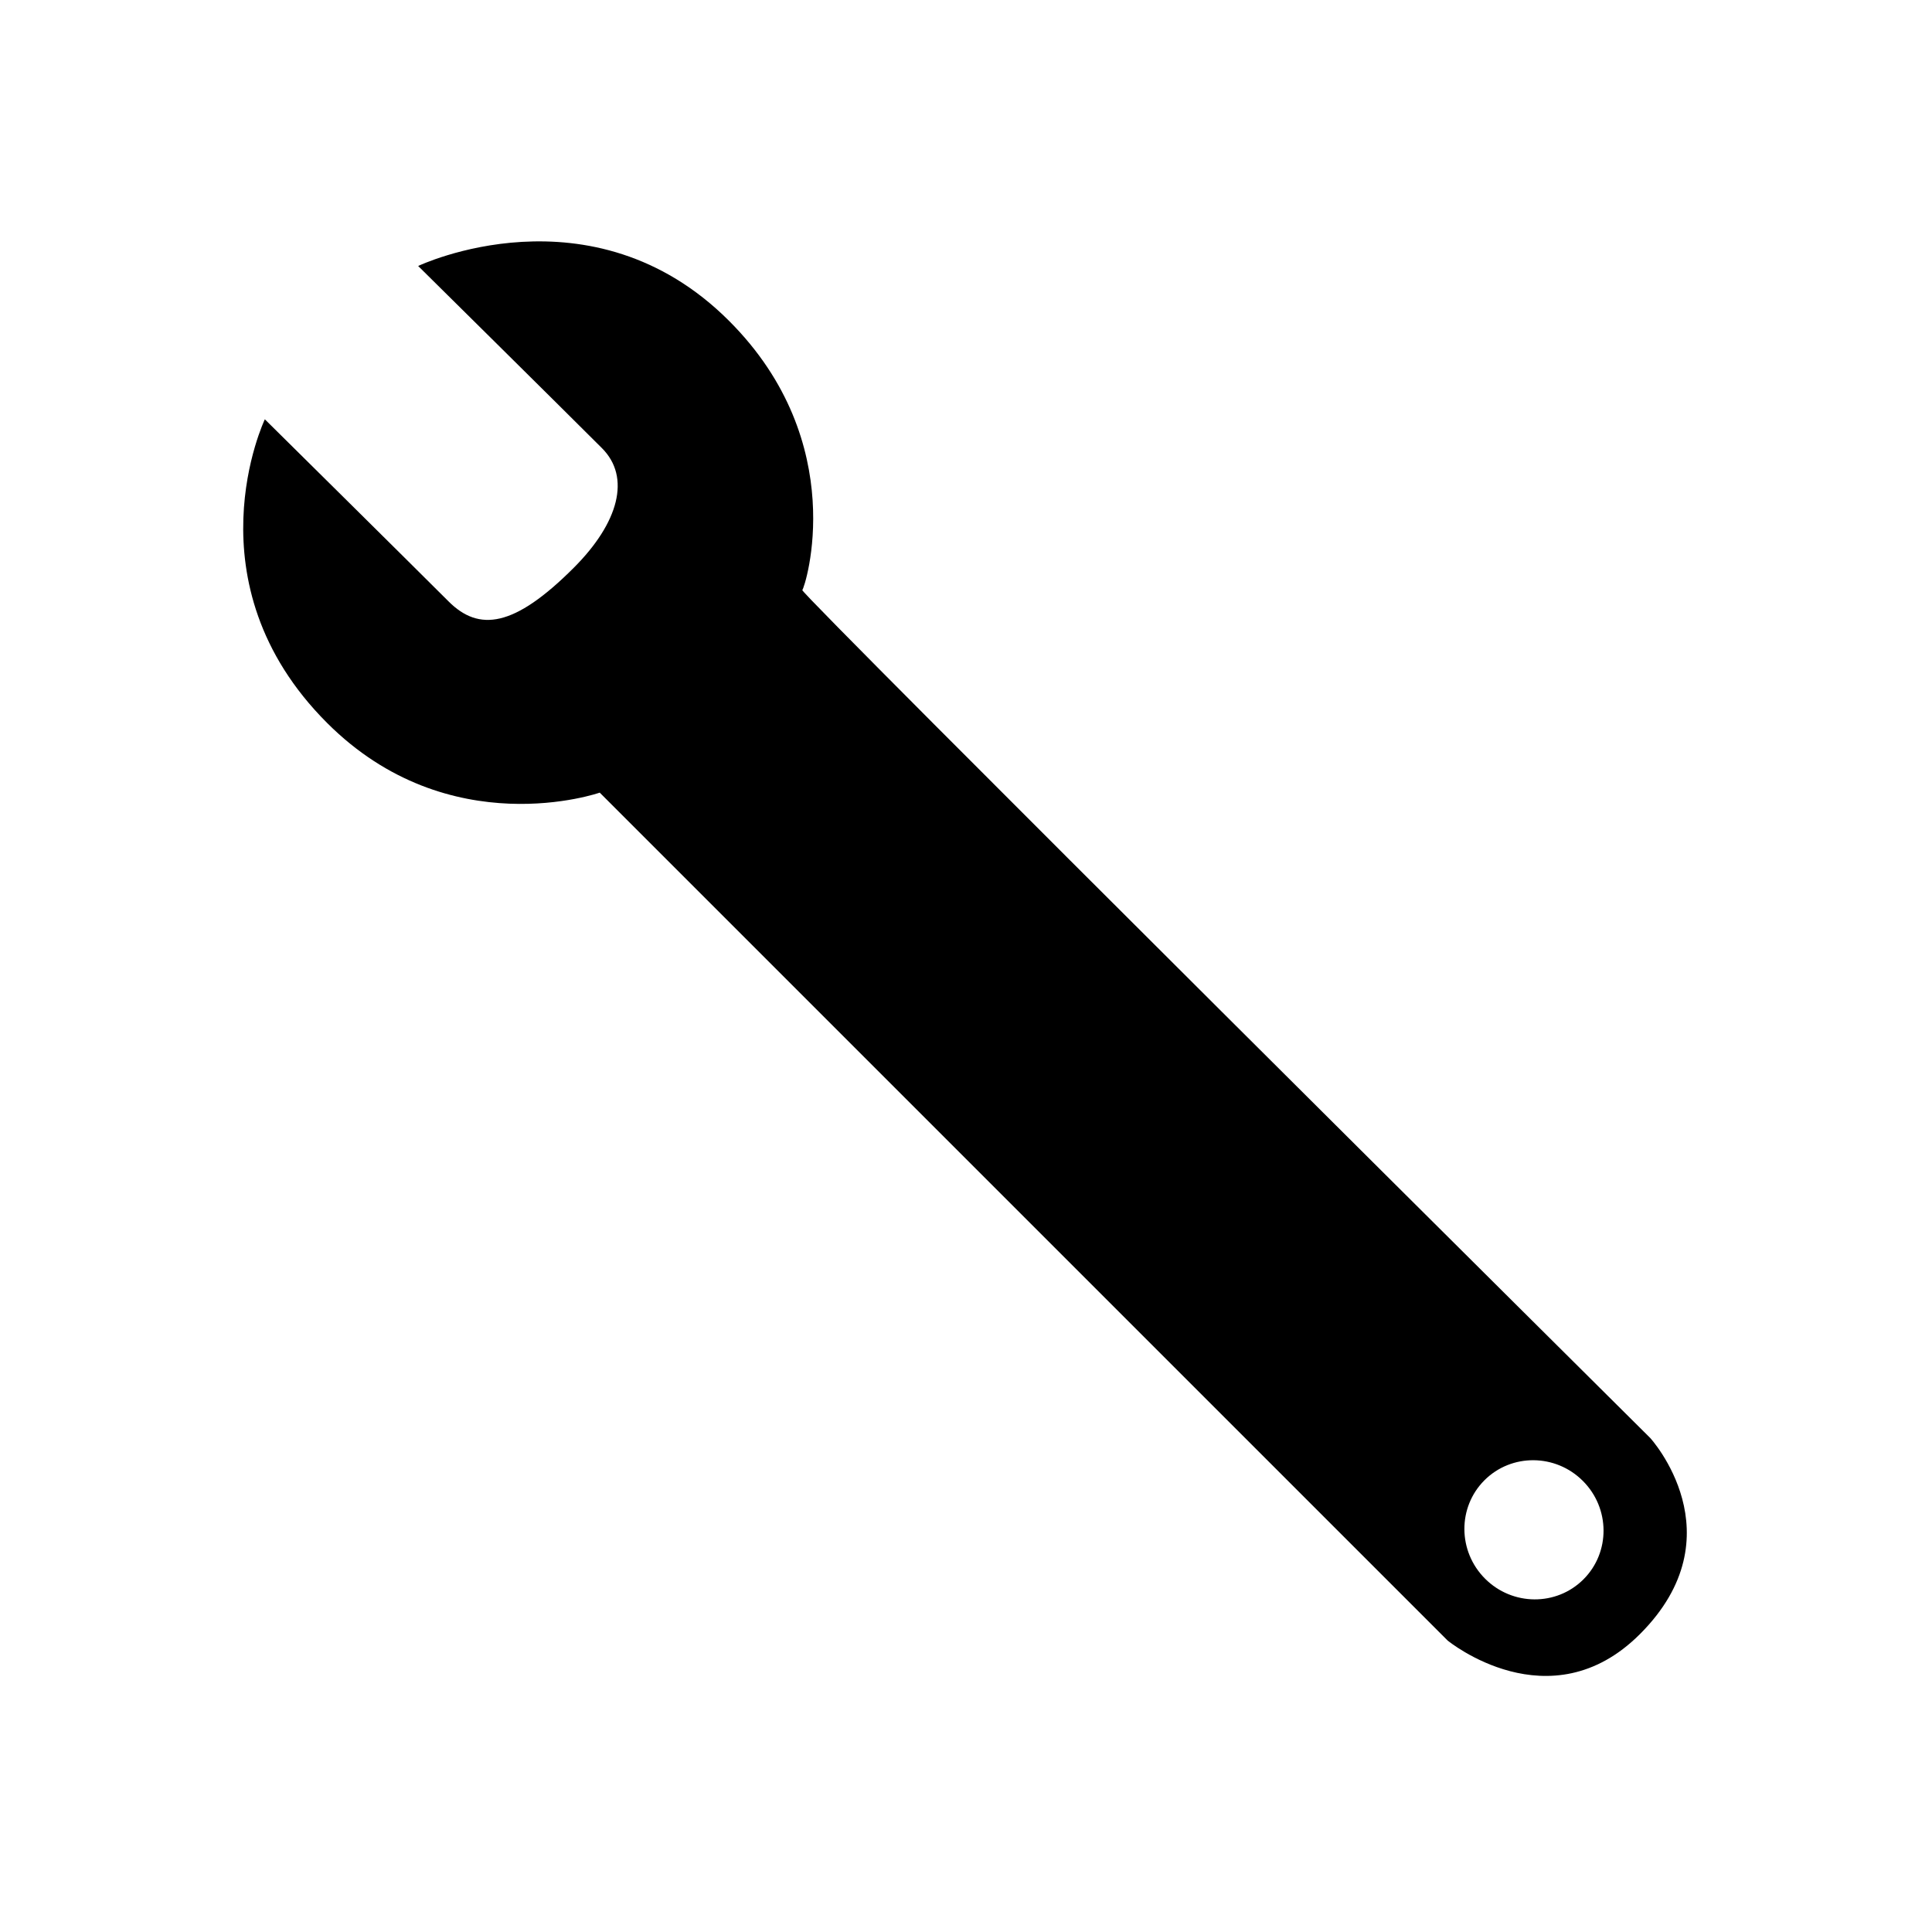
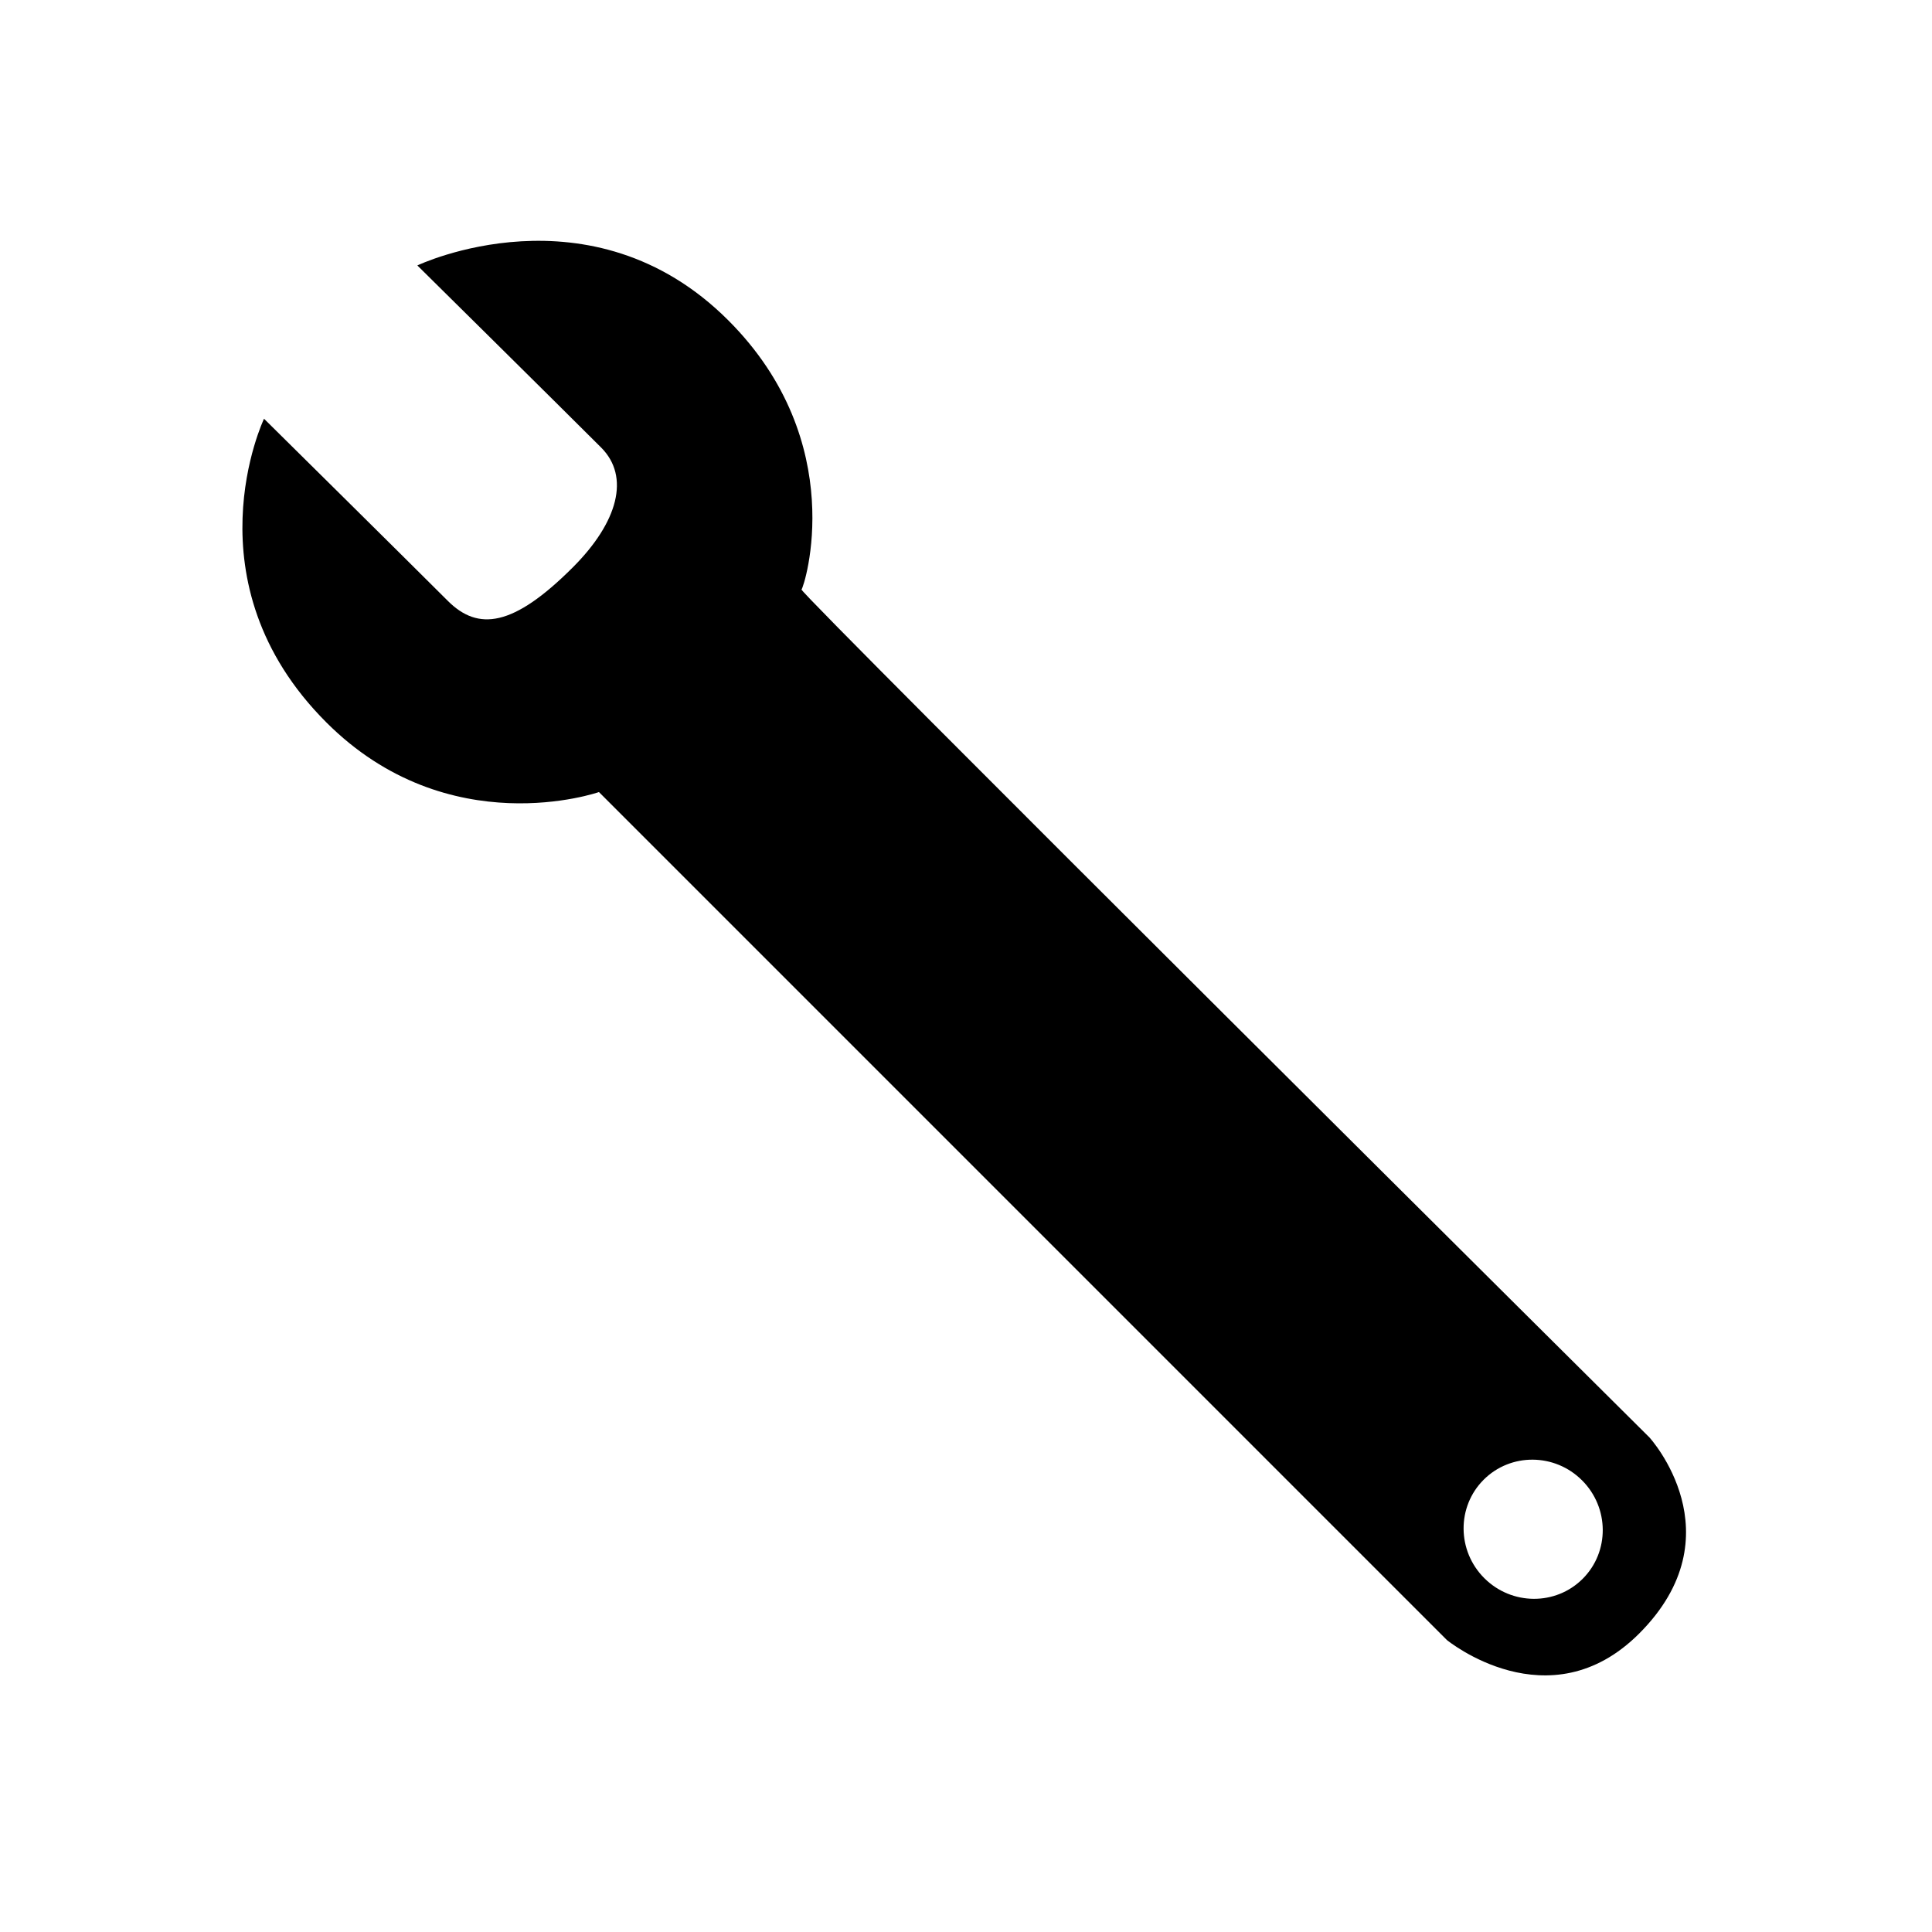
- <svg xmlns="http://www.w3.org/2000/svg" width="100%" height="100%" viewBox="0 0 64 64" version="1.1" xml:space="preserve" style="fill-rule:evenodd;clip-rule:evenodd;stroke-linejoin:round;stroke-miterlimit:1.414;">
-   <path id="wrench" d="M8.773,13.89c0,0 4.823,4.769 6.087,6.033c1.006,1.006 2.169,0.863 4.144,-1.112c1.494,-1.494 1.902,-3.001 0.935,-3.967c-1.346,-1.346 -6.087,-6.033 -6.087,-6.033c0,0 5.744,-2.737 10.3,1.819c4.05,4.05 2.52,8.822 2.425,8.917c-0.094,0.094 28.089,28.088 28.089,28.088c0,0 2.941,3.216 -0.341,6.497c-2.987,2.987 -6.369,0.214 -6.369,0.214l-28.089,-28.089c0,0 -4.979,1.745 -9.032,-2.309c-4.646,-4.646 -2.062,-10.058 -2.062,-10.058Zm40.401,35.146c0.894,-0.894 2.355,-0.884 3.26,0.021c0.906,0.905 0.915,2.366 0.021,3.26c-0.894,0.894 -2.355,0.885 -3.26,-0.021c-0.905,-0.905 -0.915,-2.366 -0.021,-3.26Z" />
+ <svg xmlns="http://www.w3.org/2000/svg" width="100%" height="100%" viewBox="0 0 64 64" version="1.1" xml:space="preserve" style="fill-rule:evenodd;clip-rule:evenodd;stroke-linejoin:round;stroke-miterlimit:2;">
+   <rect id="Icons" x="-832" y="-192" width="1280" height="800" style="fill:none;" />
+   <g id="Icons1">
+     <g id="Strike" />
+     <g id="H1" />
+     <g id="H2" />
+     <g id="H3" />
+     <g id="list-ul" />
+     <g id="list-ol" />
+     <g id="list-task" />
+     <g id="trash" />
+     <g id="vertical-menu" />
+     <g id="horizontal-menu" />
+     <g id="sidebar-2" />
+     <g id="Pen" />
+     <g id="Pen1" />
+     <g id="clock" />
+     <g id="external-link" />
+     <g id="hr" />
+     <g id="info" />
+     <g id="warning" />
+     <g id="plus-circle" />
+     <g id="minus-circle" />
+     <g id="vue" />
+     <g id="cog" />
+     <g id="logo" />
+     <path id="hammer" d="M-33.349,23.538l25.24,24.346l-6.577,6.577l-23.969,-25.617l5.306,-5.306Zm-7.208,3.403l5.306,-5.305c0,0 -2.695,-2.056 -2.447,-3.34c0.248,-1.285 0.809,-3.1 4.711,-4.711c3.903,-1.611 7.543,-1.757 7.543,-1.757l0.131,-1.758c0,0 -8.969,-1.356 -13.707,0.327c-4.738,1.684 -10.097,8.02 -10.097,8.02c0,0 0.935,3.064 -0.667,4.666c-1.601,1.601 -3.754,-0.245 -3.754,-0.245l-2.456,3.118l6.197,6.197l3.112,-2.461c0,0 -1.472,-2.207 -0.017,-3.528c3.132,-2.842 6.145,0.777 6.145,0.777Z" />
+     <path id="wrench" d="M8.746,13.871c0,0 4.824,4.769 6.088,6.033c1.006,1.006 2.168,0.864 4.143,-1.111c1.495,-1.495 1.903,-3.001 0.936,-3.968c-1.346,-1.346 -6.088,-6.032 -6.088,-6.032c0,0 5.744,-2.738 10.301,1.819c4.05,4.05 2.519,8.822 2.425,8.916c-0.094,0.095 28.089,28.089 28.089,28.089c0,0 2.941,3.215 -0.341,6.497c-2.987,2.987 -6.37,0.213 -6.37,0.213l-28.088,-28.089c0,0 -4.979,1.745 -9.032,-2.309c-4.646,-4.645 -2.063,-10.058 -2.063,-10.058Zm40.402,35.147c0.894,-0.894 2.355,-0.885 3.26,0.021c0.905,0.905 0.915,2.366 0.021,3.26c-0.894,0.894 -2.355,0.884 -3.26,-0.021c-0.906,-0.905 -0.915,-2.366 -0.021,-3.26Z" />
+     <g id="eye-slash" />
+     <g id="eye" />
+     <g id="toggle-off" />
+     <g id="shredder" />
+     <g id="spinner--loading--dots-" />
+     <g id="react" />
+   </g>
</svg>
